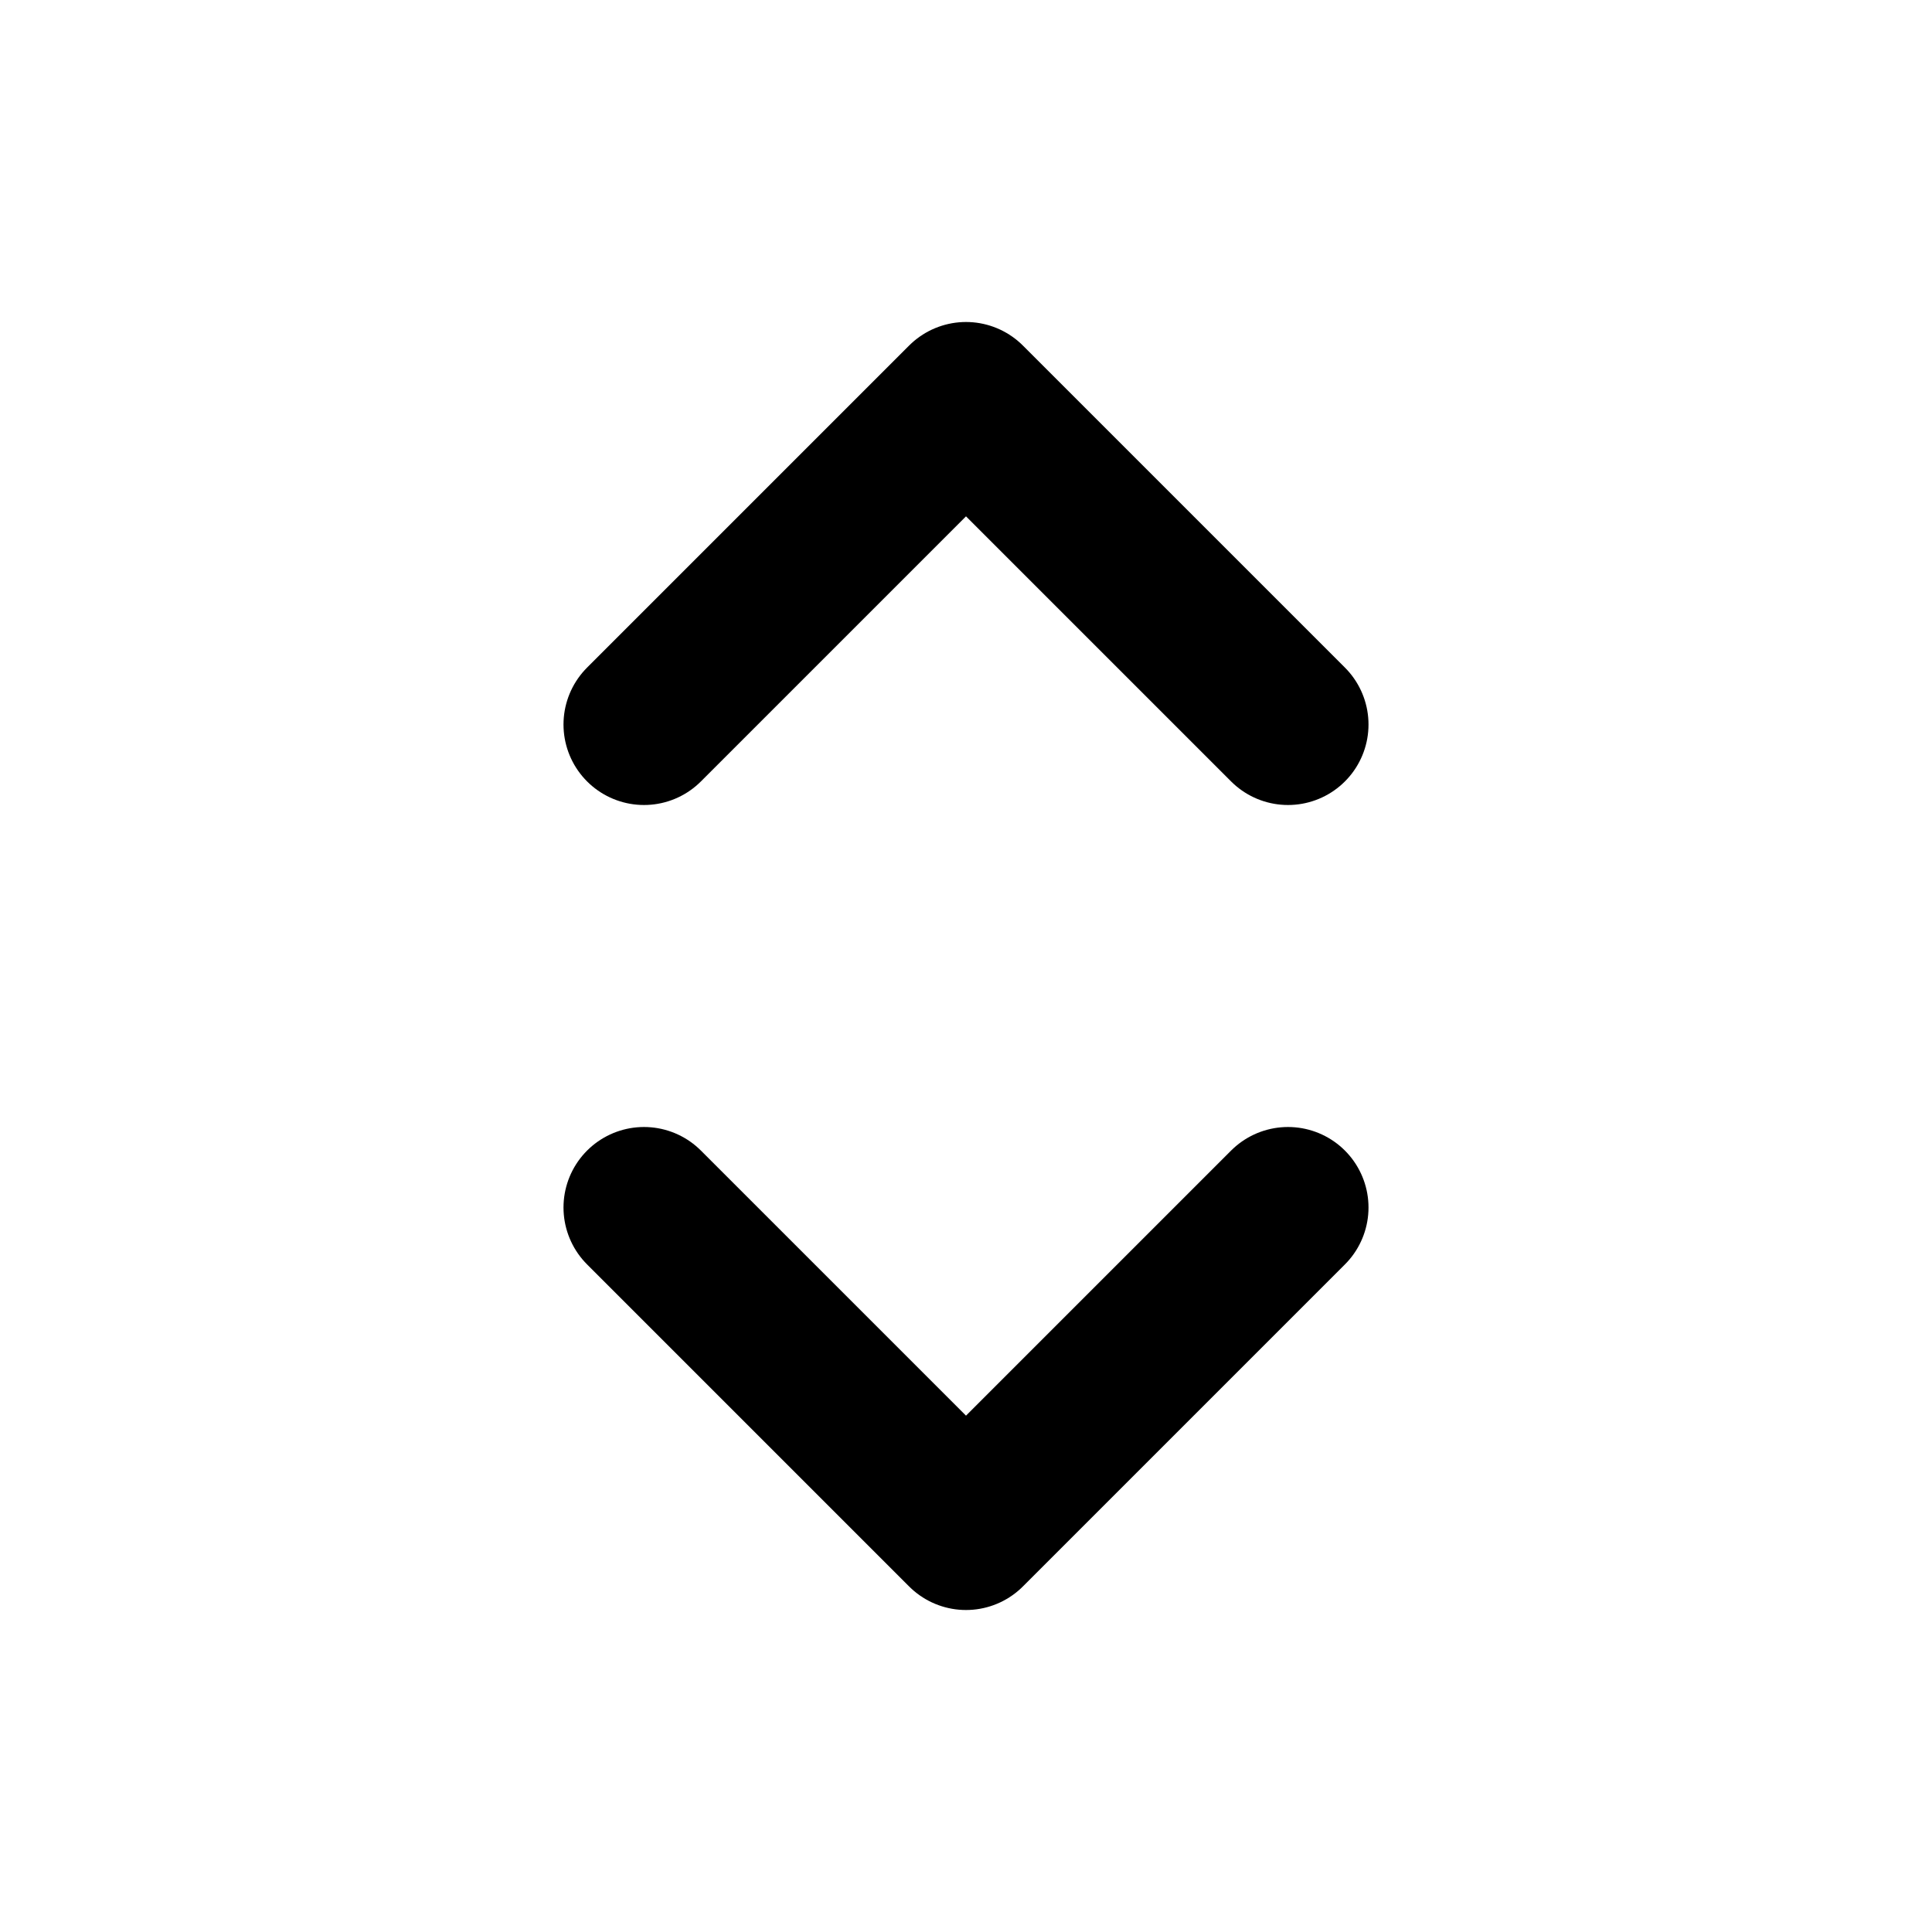
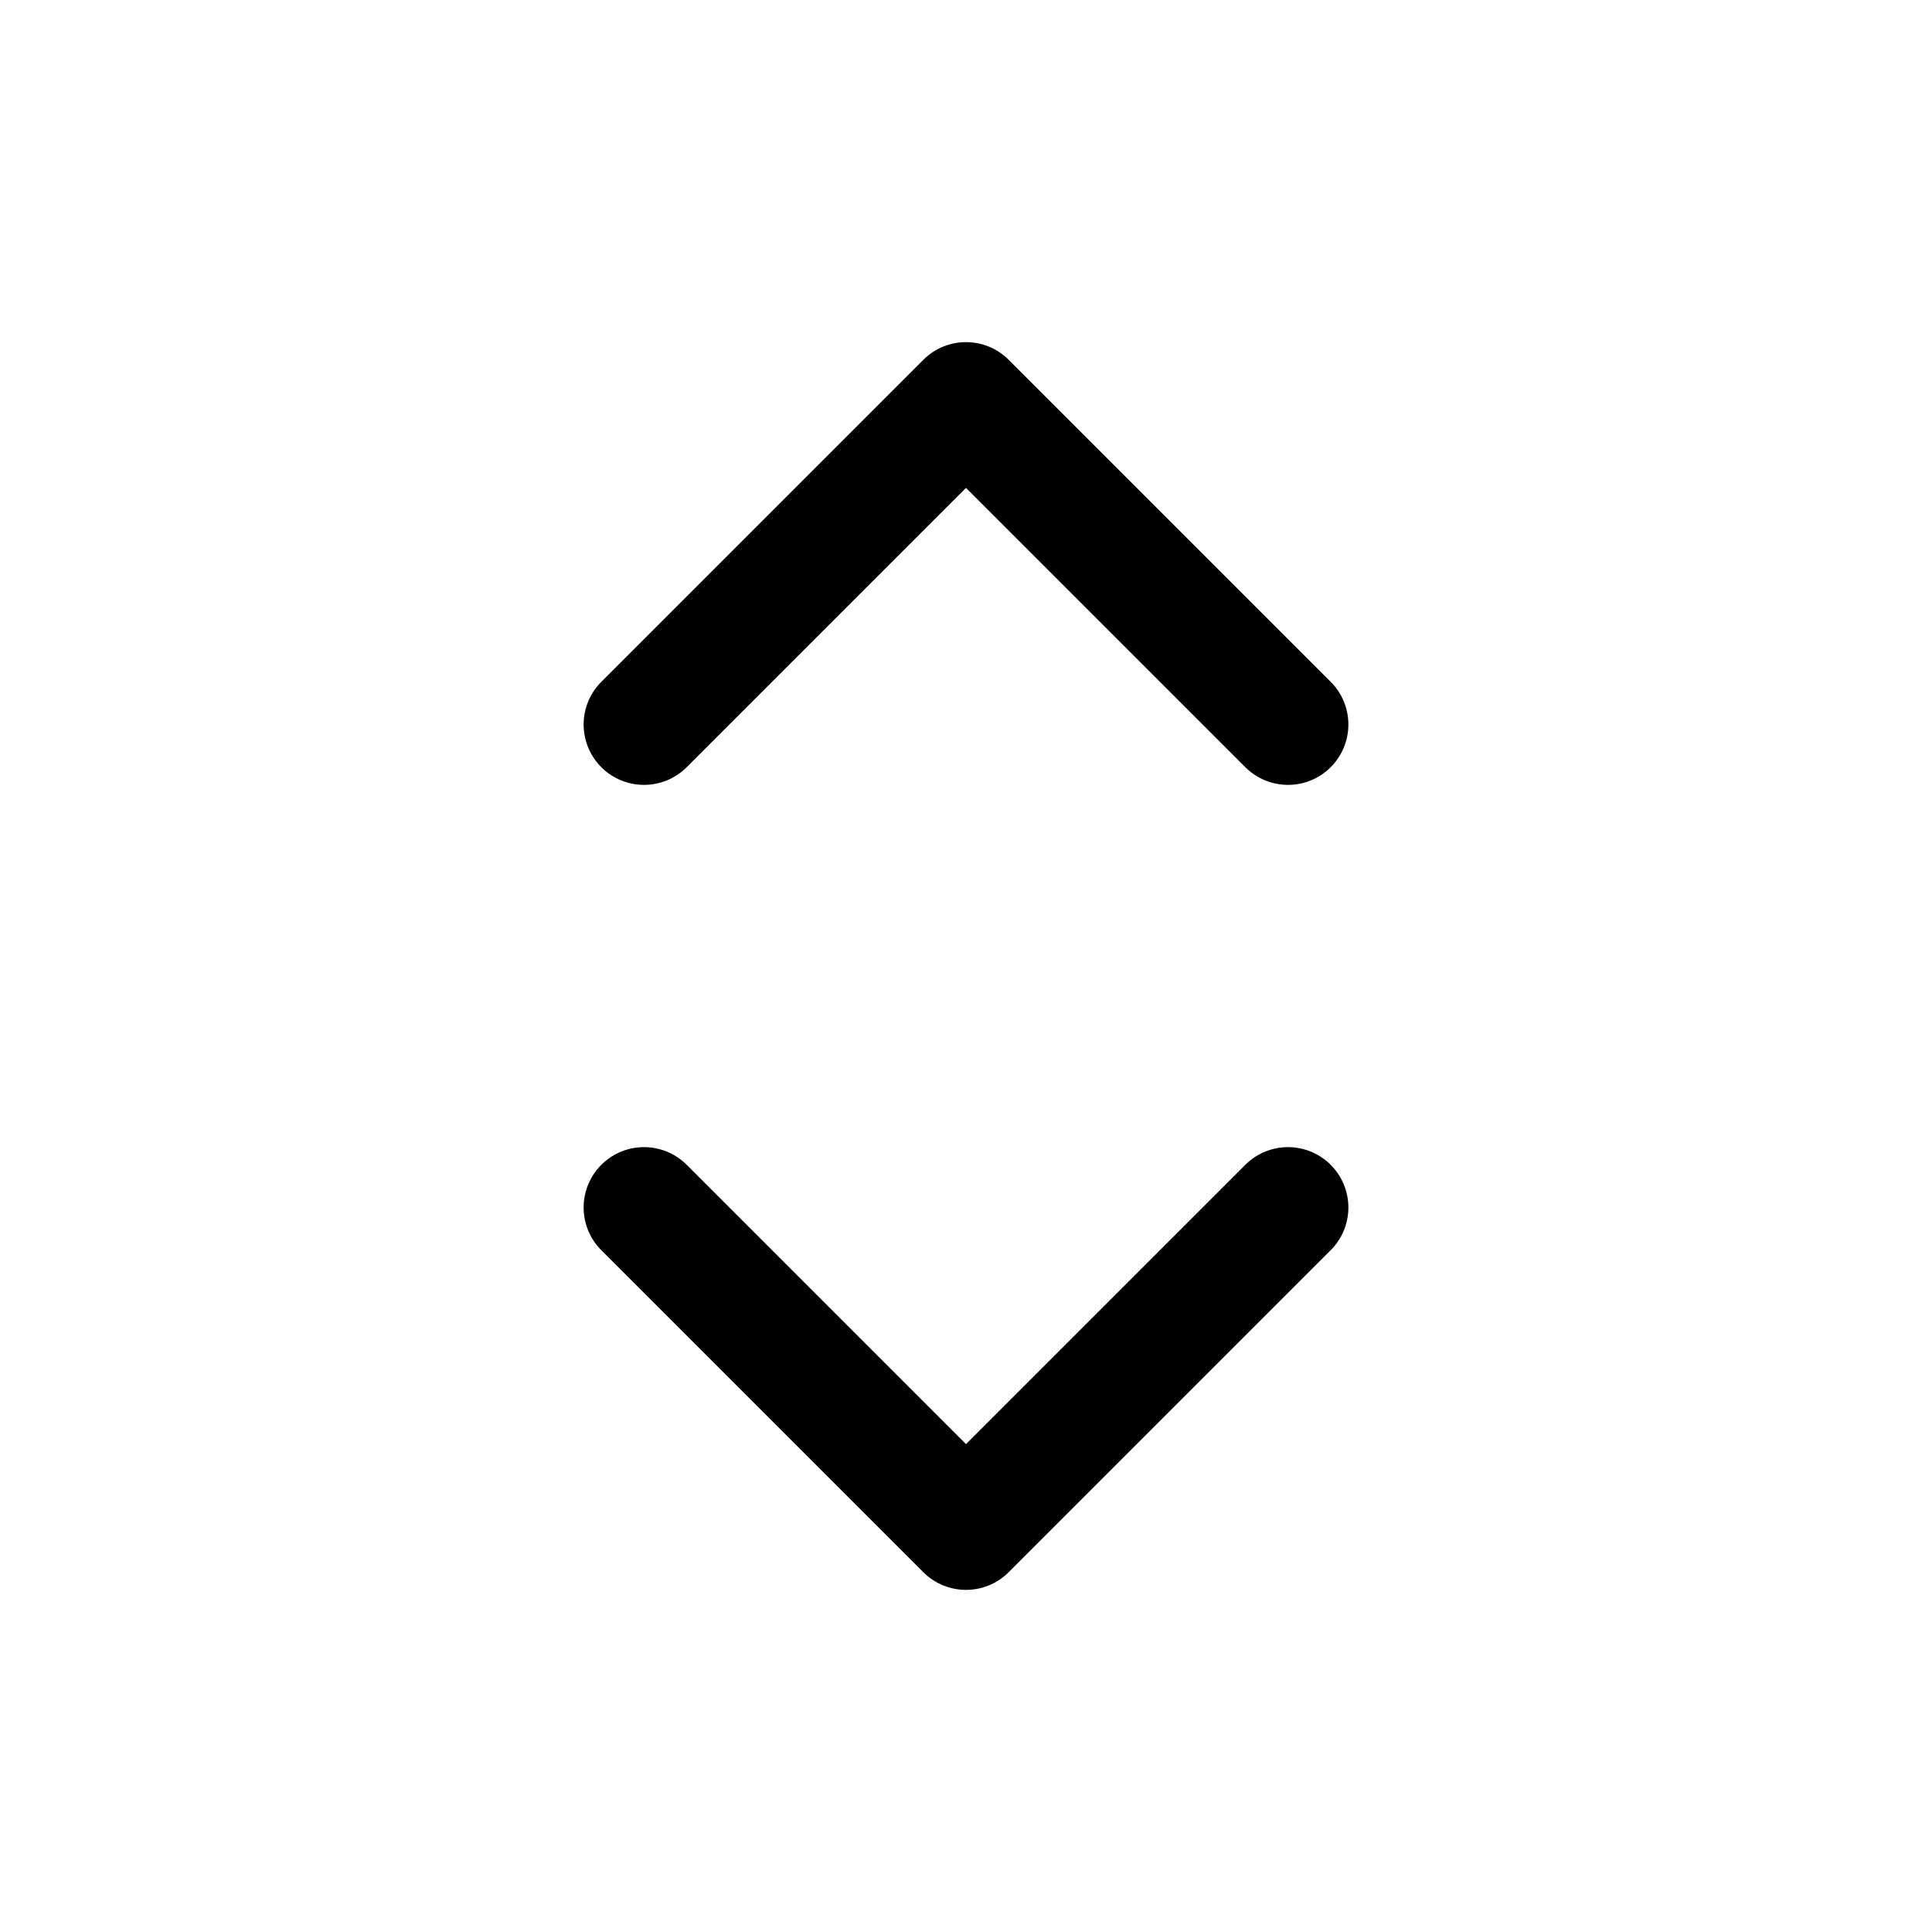
<svg xmlns="http://www.w3.org/2000/svg" fill="none" viewBox="0 0 24 24" stroke="currentColor">
-   <path stroke-linecap="round" stroke-linejoin="round" stroke-width="2" d="M8 9l4-4 4 4m0 6l-4 4-4-4" />
+   <path stroke-linecap="round" stroke-linejoin="round" stroke-width="1.5" d="M8 9l4-4 4 4m0 6l-4 4-4-4" />
</svg>
